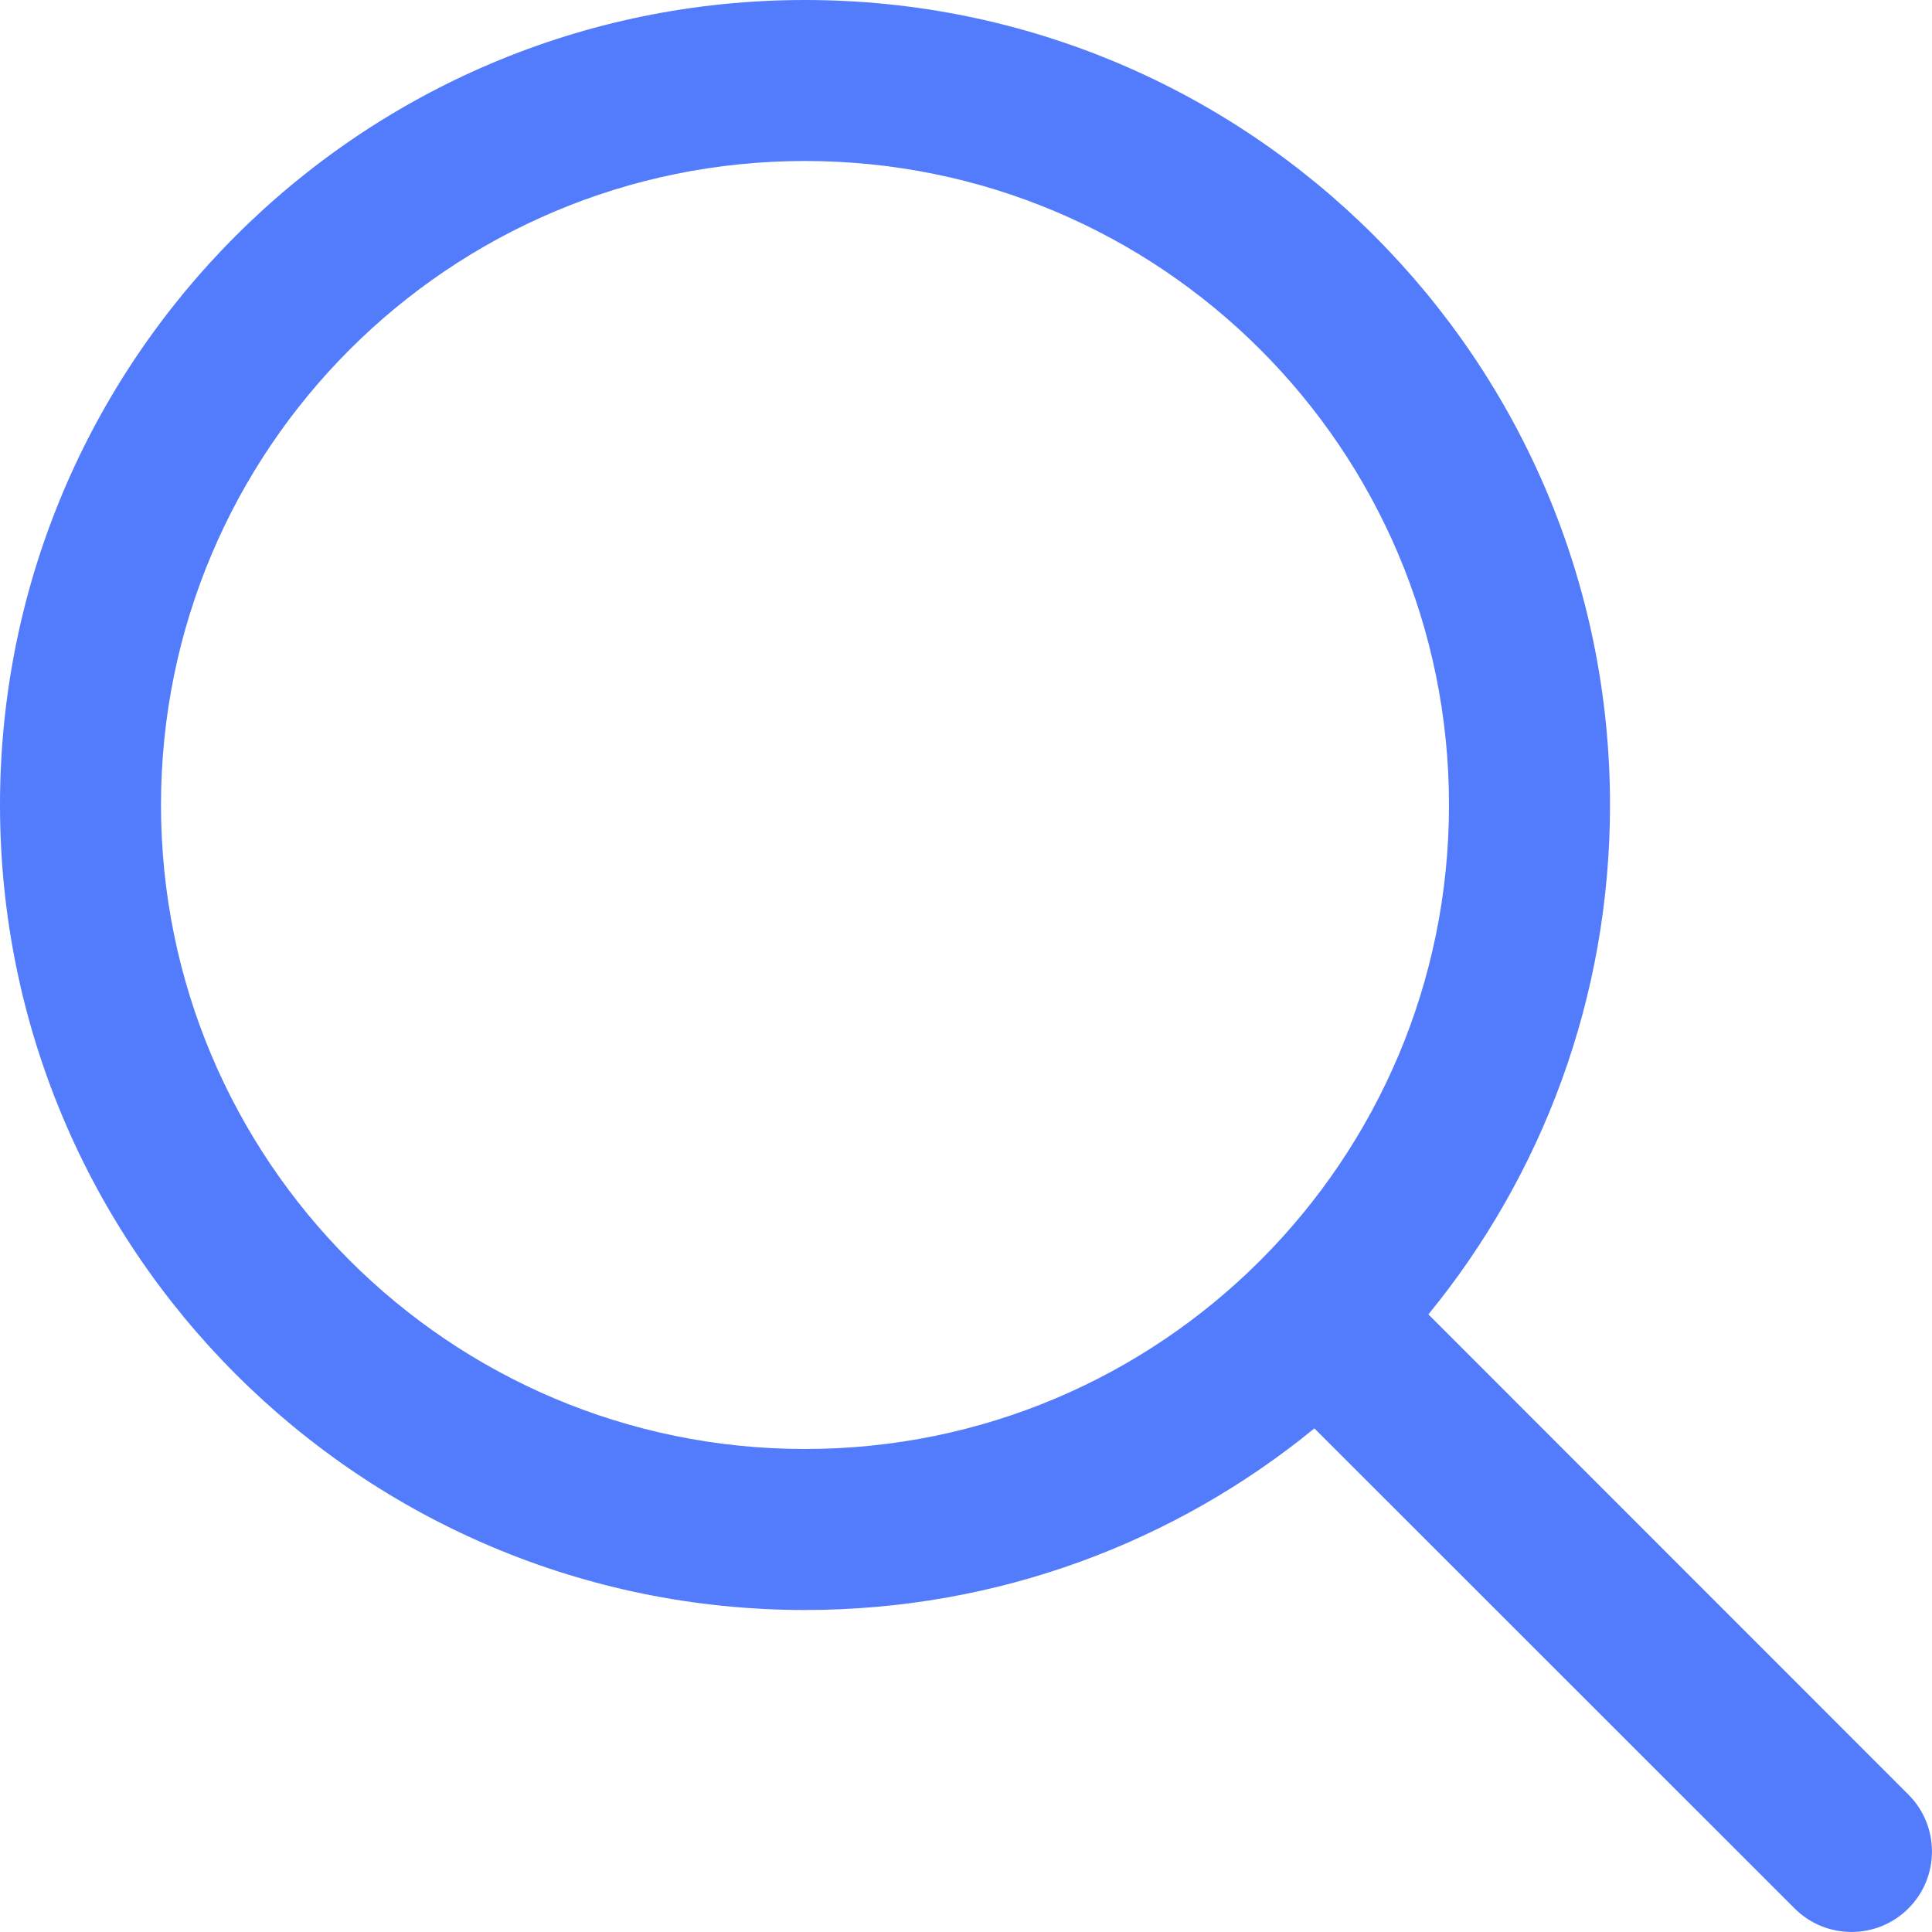
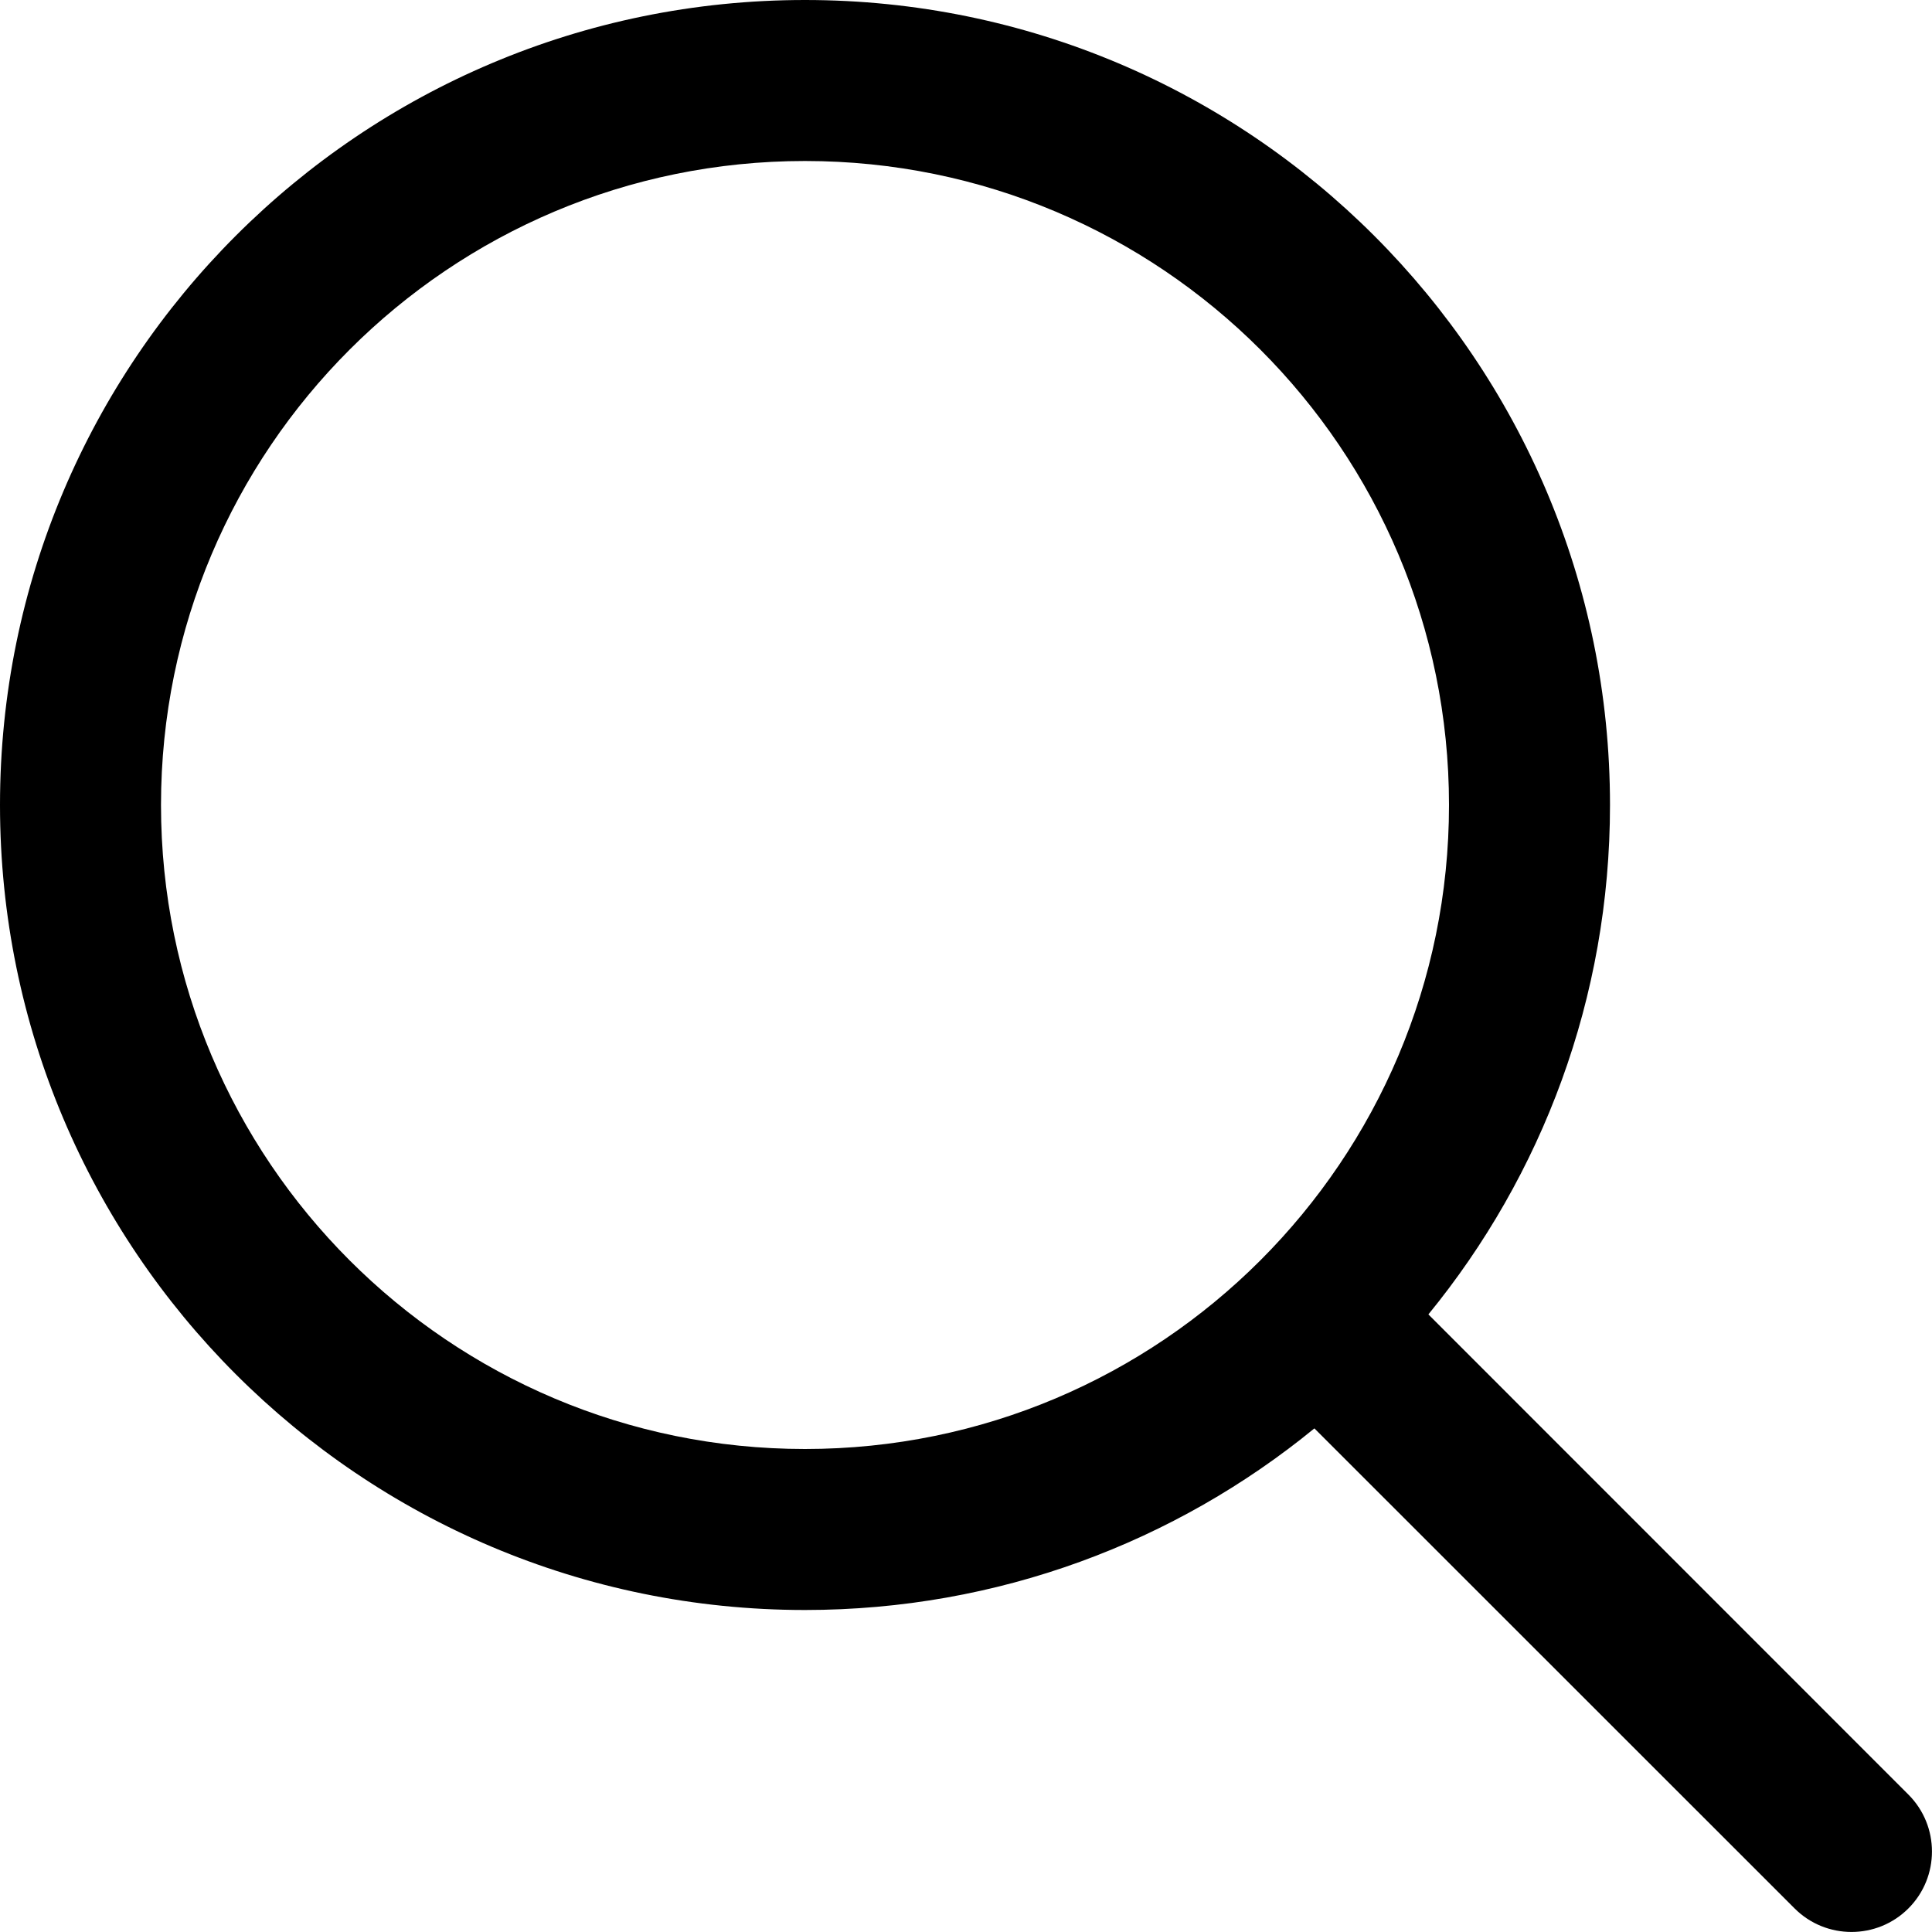
<svg xmlns="http://www.w3.org/2000/svg" width="24" height="24" viewBox="0 0 24 24">
-   <path fill="#537CFD" d="M10 0c5.523 0 10 4.477 10 10 0 2.4-.846 4.604-2.256 6.328l5.963 5.965c.39.39.39 1.024 0 1.414-.39.39-1.024.39-1.414 0l-5.965-5.963C14.604 19.154 12.4 20 10 20 4.477 20 0 15.523 0 10S4.477 0 10 0zm0 2c-4.418 0-8 3.582-8 8s3.582 8 8 8 8-3.582 8-8-3.582-8-8-8z" />
+   <path fill="currentColor" d="M10 0c5.523 0 10 4.477 10 10 0 2.4-.846 4.604-2.256 6.328l5.963 5.965c.39.39.39 1.024 0 1.414-.39.39-1.024.39-1.414 0l-5.965-5.963C14.604 19.154 12.4 20 10 20 4.477 20 0 15.523 0 10S4.477 0 10 0zm0 2c-4.418 0-8 3.582-8 8s3.582 8 8 8 8-3.582 8-8-3.582-8-8-8z" />
</svg>
